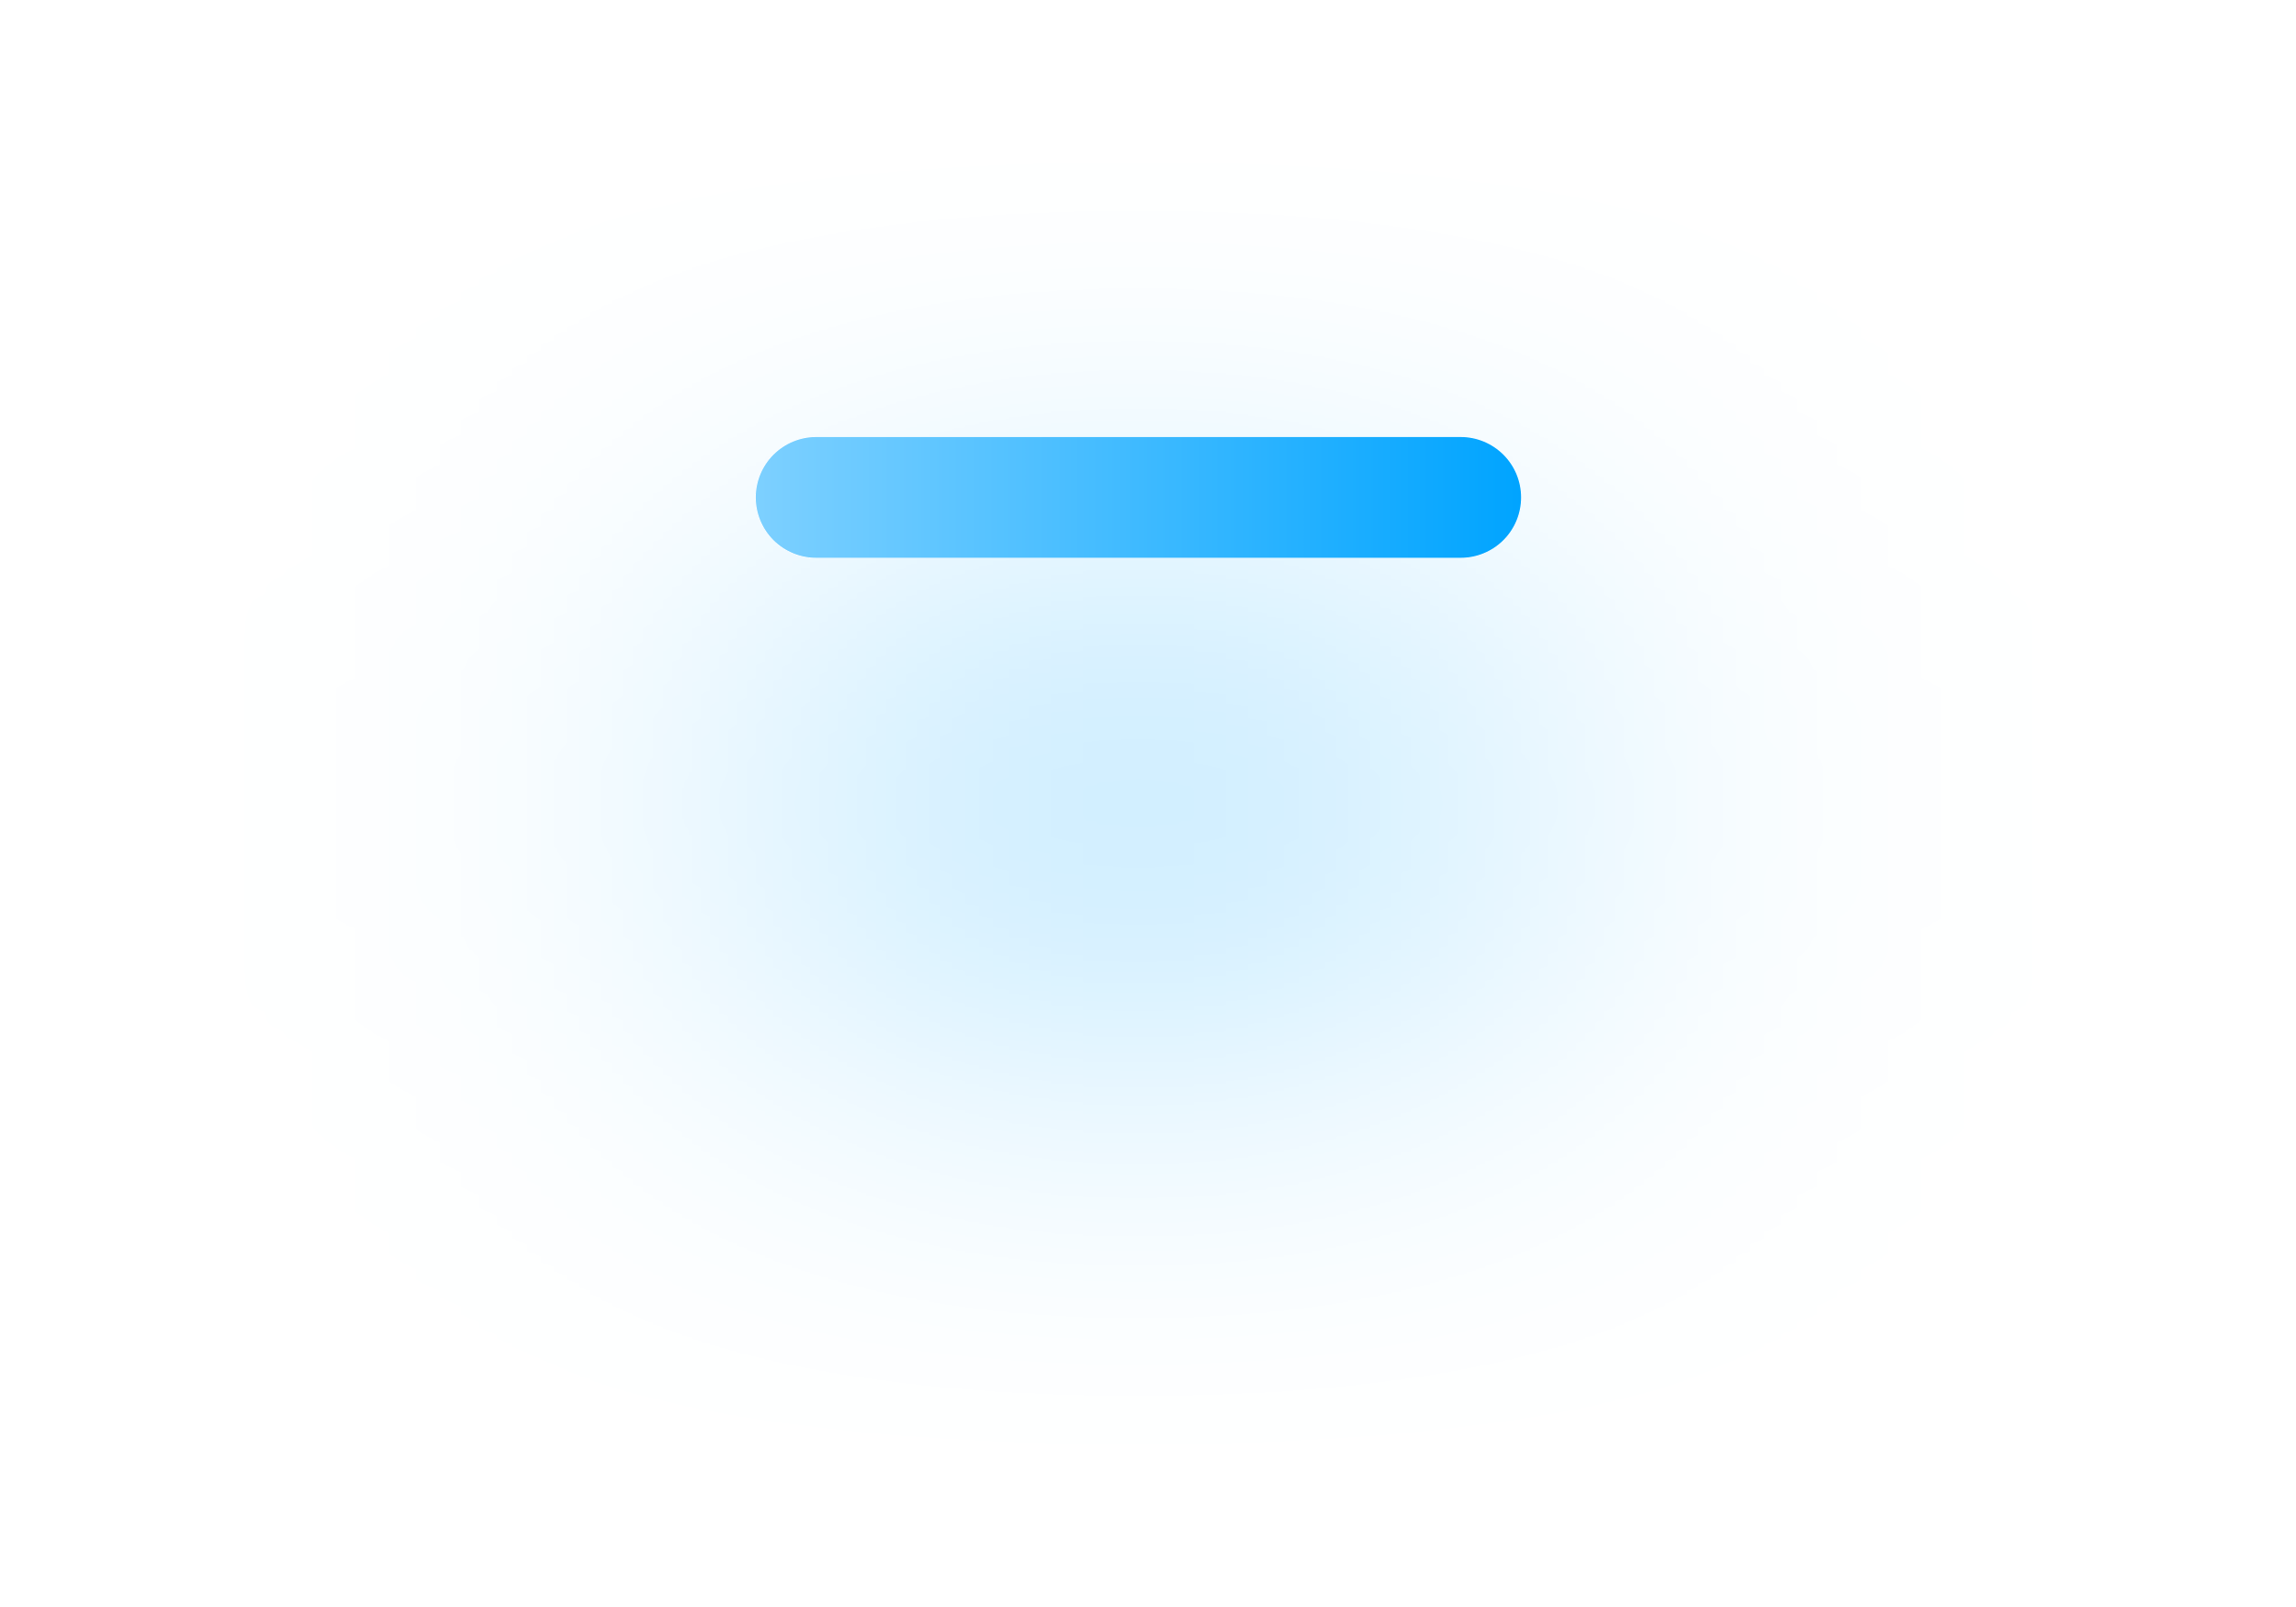
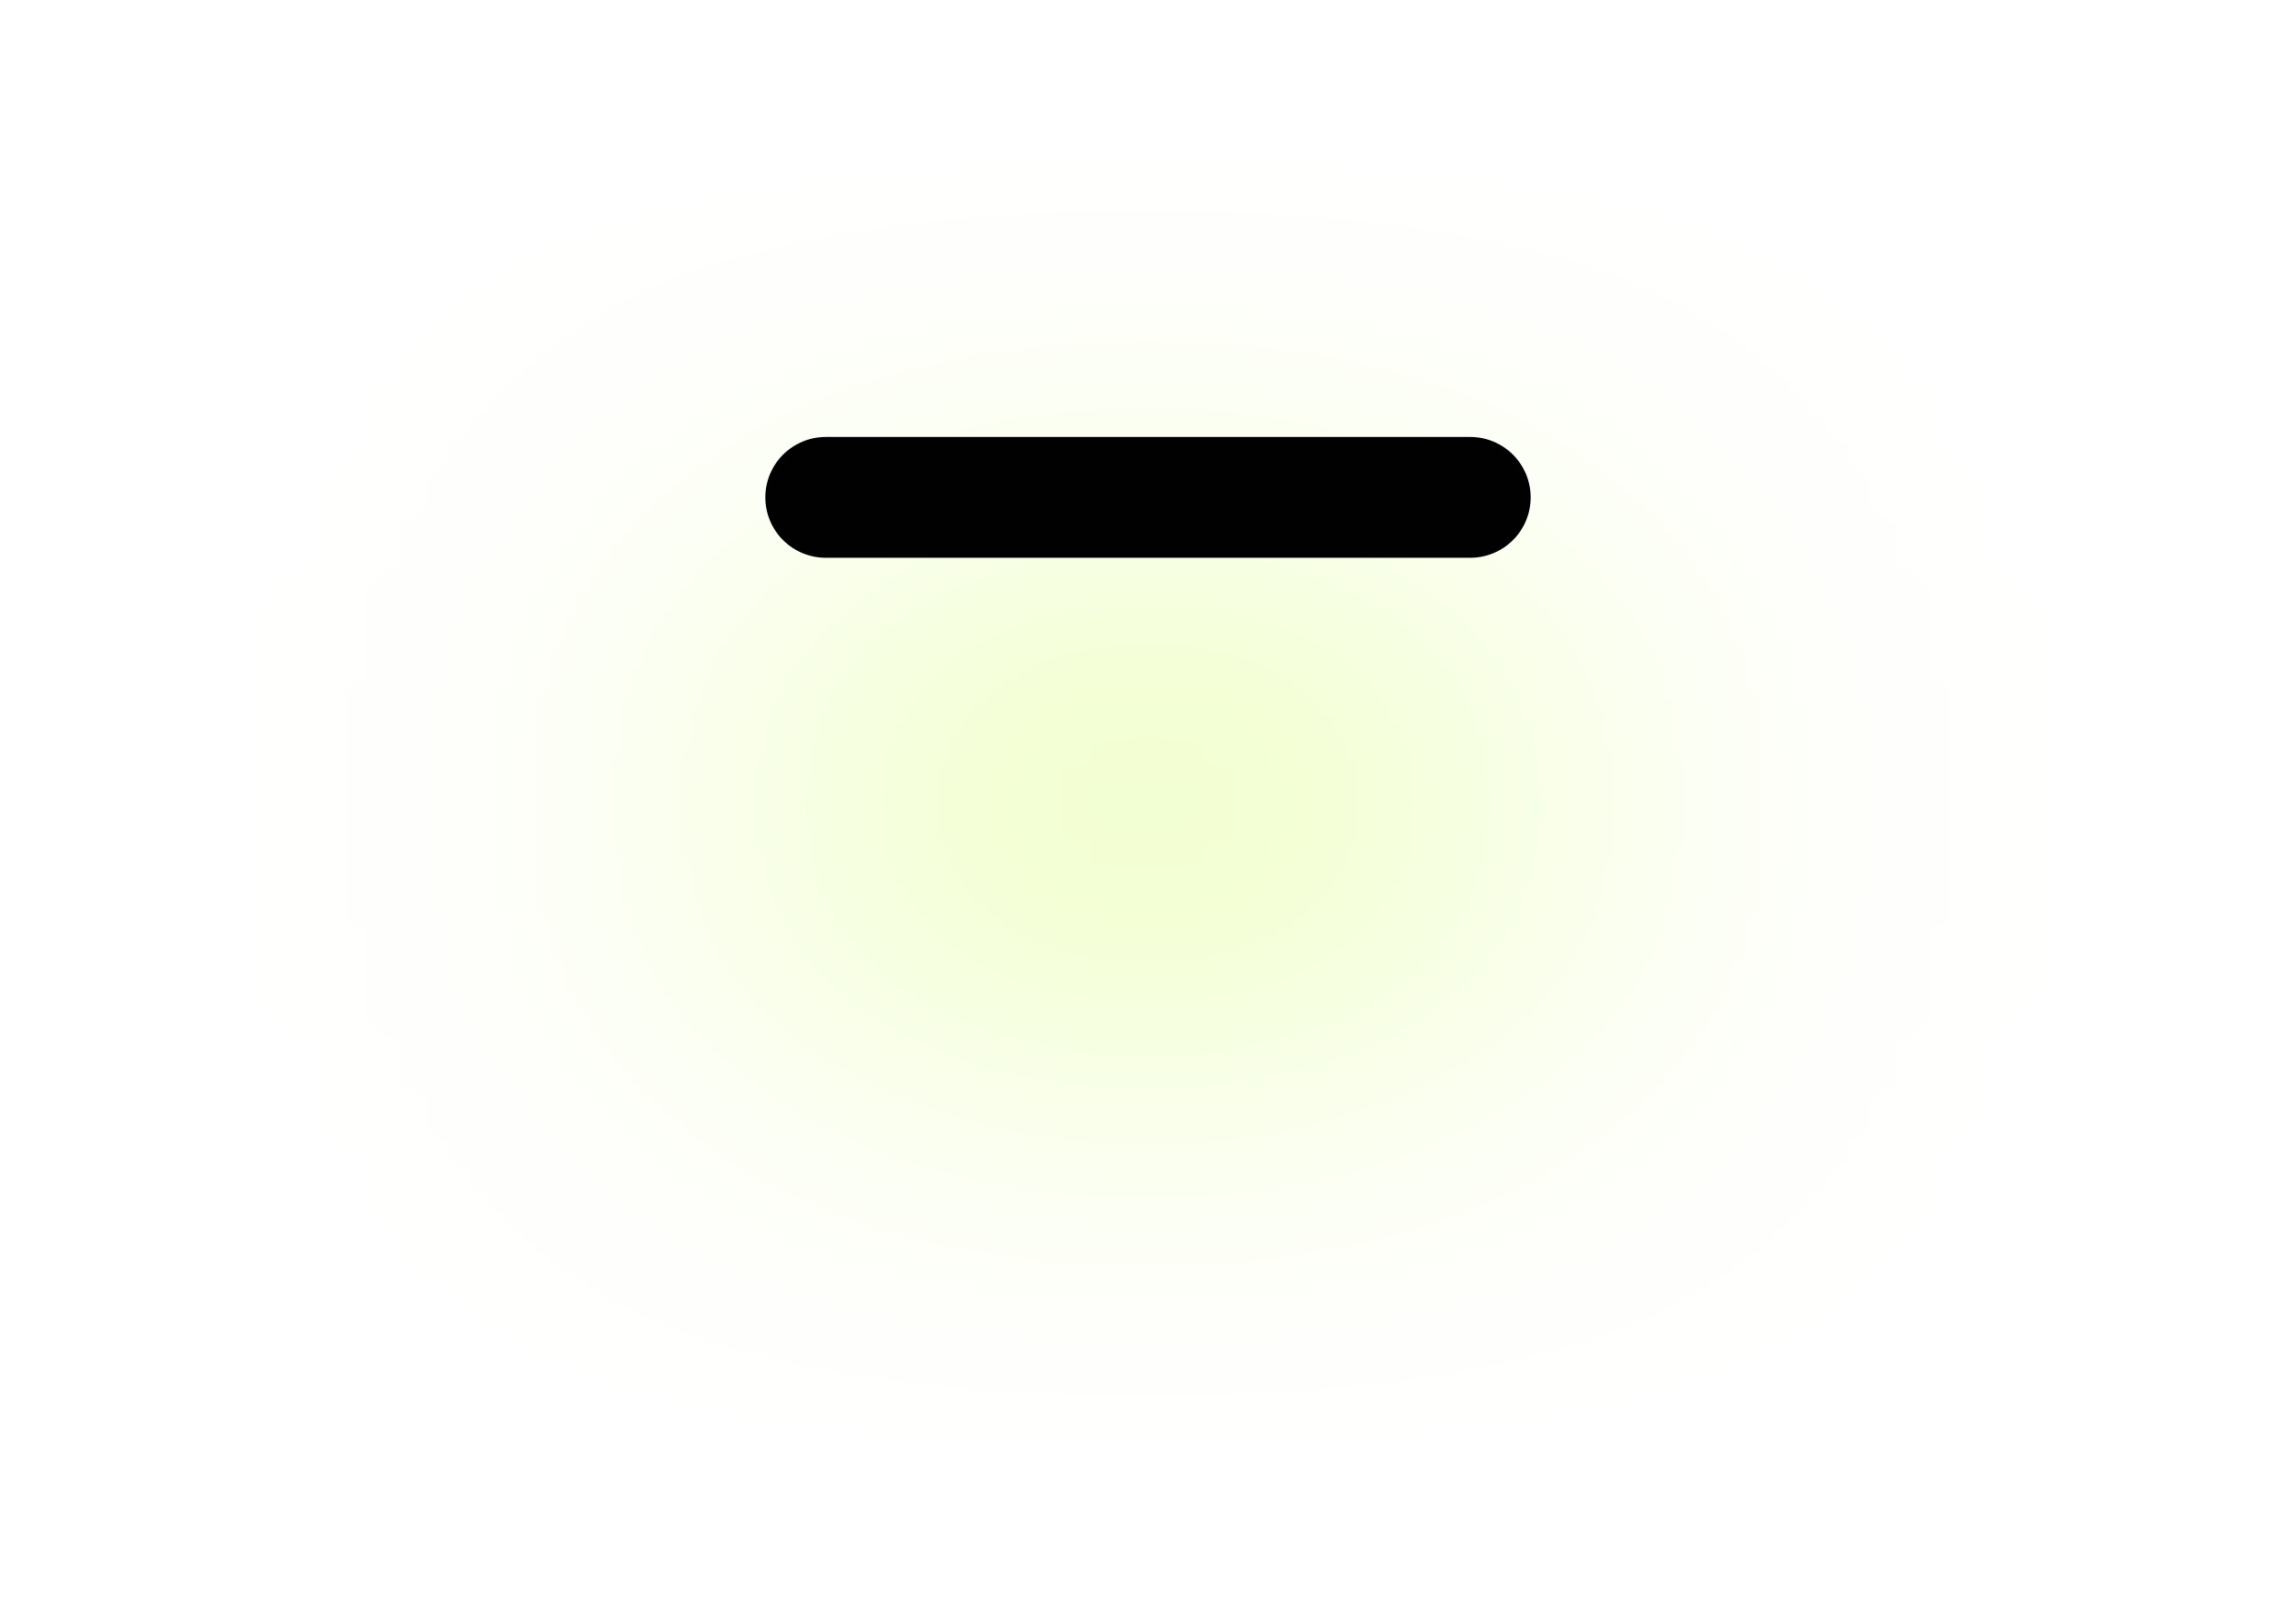
<svg xmlns="http://www.w3.org/2000/svg" width="60" height="42" viewBox="0 0 60 42" fill="none">
-   <g filter="url(#filter0_d_5273_894)">
-     <path d="M28.171 14.579H29.78H31.329H38.171C38.59 14.579 38.991 14.413 39.288 14.117C39.584 13.821 39.75 13.419 39.75 13C39.75 12.581 39.584 12.18 39.288 11.884C38.991 11.588 38.59 11.421 38.171 11.421H31.329L29.872 11.421L28.171 11.421L21.329 11.421C20.91 11.421 20.509 11.588 20.212 11.884C19.916 12.18 19.75 12.581 19.75 13C19.75 13.419 19.916 13.821 20.212 14.117C20.509 14.413 20.91 14.579 21.329 14.579H28.171Z" fill="url(#paint0_linear_5273_894)" />
+   <g filter="url(#filter0_d_7314_5659)">
+     <path d="M28.421 14.578H30.03H31.579H38.421C38.84 14.578 39.241 14.412 39.538 14.116C39.834 13.82 40 13.418 40 12.999C40 12.581 39.834 12.179 39.538 11.883C39.241 11.587 38.84 11.42 38.421 11.42H31.579L30.122 11.42L28.421 11.42L21.579 11.42C21.16 11.42 20.759 11.587 20.462 11.883C20.166 12.179 20 12.581 20 12.999C20 13.418 20.166 13.82 20.462 14.116C20.759 14.412 21.16 14.578 21.579 14.578H28.421Z" fill="#010101" />
  </g>
  <defs>
-     <filter id="filter0_d_5273_894" x="0.45" y="0.121" width="58.6" height="41.758" filterUnits="userSpaceOnUse" color-interpolation-filters="sRGB">
+     <filter id="filter0_d_7314_5659" x="0.7" y="0.12" width="58.6" height="41.758" filterUnits="userSpaceOnUse" color-interpolation-filters="sRGB">
      <feFlood flood-opacity="0" result="BackgroundImageFix" />
      <feColorMatrix in="SourceAlpha" type="matrix" values="0 0 0 0 0 0 0 0 0 0 0 0 0 0 0 0 0 0 127 0" result="hardAlpha" />
      <feOffset dy="8" />
      <feGaussianBlur stdDeviation="9.65" />
      <feComposite in2="hardAlpha" operator="out" />
-       <feColorMatrix type="matrix" values="0 0 0 0 0 0 0 0 0 0.643 0 0 0 0 1 0 0 0 1 0" />
-       <feBlend mode="normal" in2="BackgroundImageFix" result="effect1_dropShadow_5273_894" />
-       <feBlend mode="normal" in="SourceGraphic" in2="effect1_dropShadow_5273_894" result="shape" />
+       <feColorMatrix type="matrix" values="0 0 0 0 0.721 0 0 0 0 1 0 0 0 0 0 0 0 0 1 0" />
+       <feBlend mode="normal" in2="BackgroundImageFix" result="effect1_dropShadow_7314_5659" />
+       <feBlend mode="normal" in="SourceGraphic" in2="effect1_dropShadow_7314_5659" result="shape" />
    </filter>
-     <linearGradient id="paint0_linear_5273_894" x1="19.75" y1="13" x2="39.75" y2="13" gradientUnits="userSpaceOnUse">
-       <stop stop-color="#7DD0FF" />
-       <stop offset="1" stop-color="#00A4FF" />
-     </linearGradient>
  </defs>
</svg>
